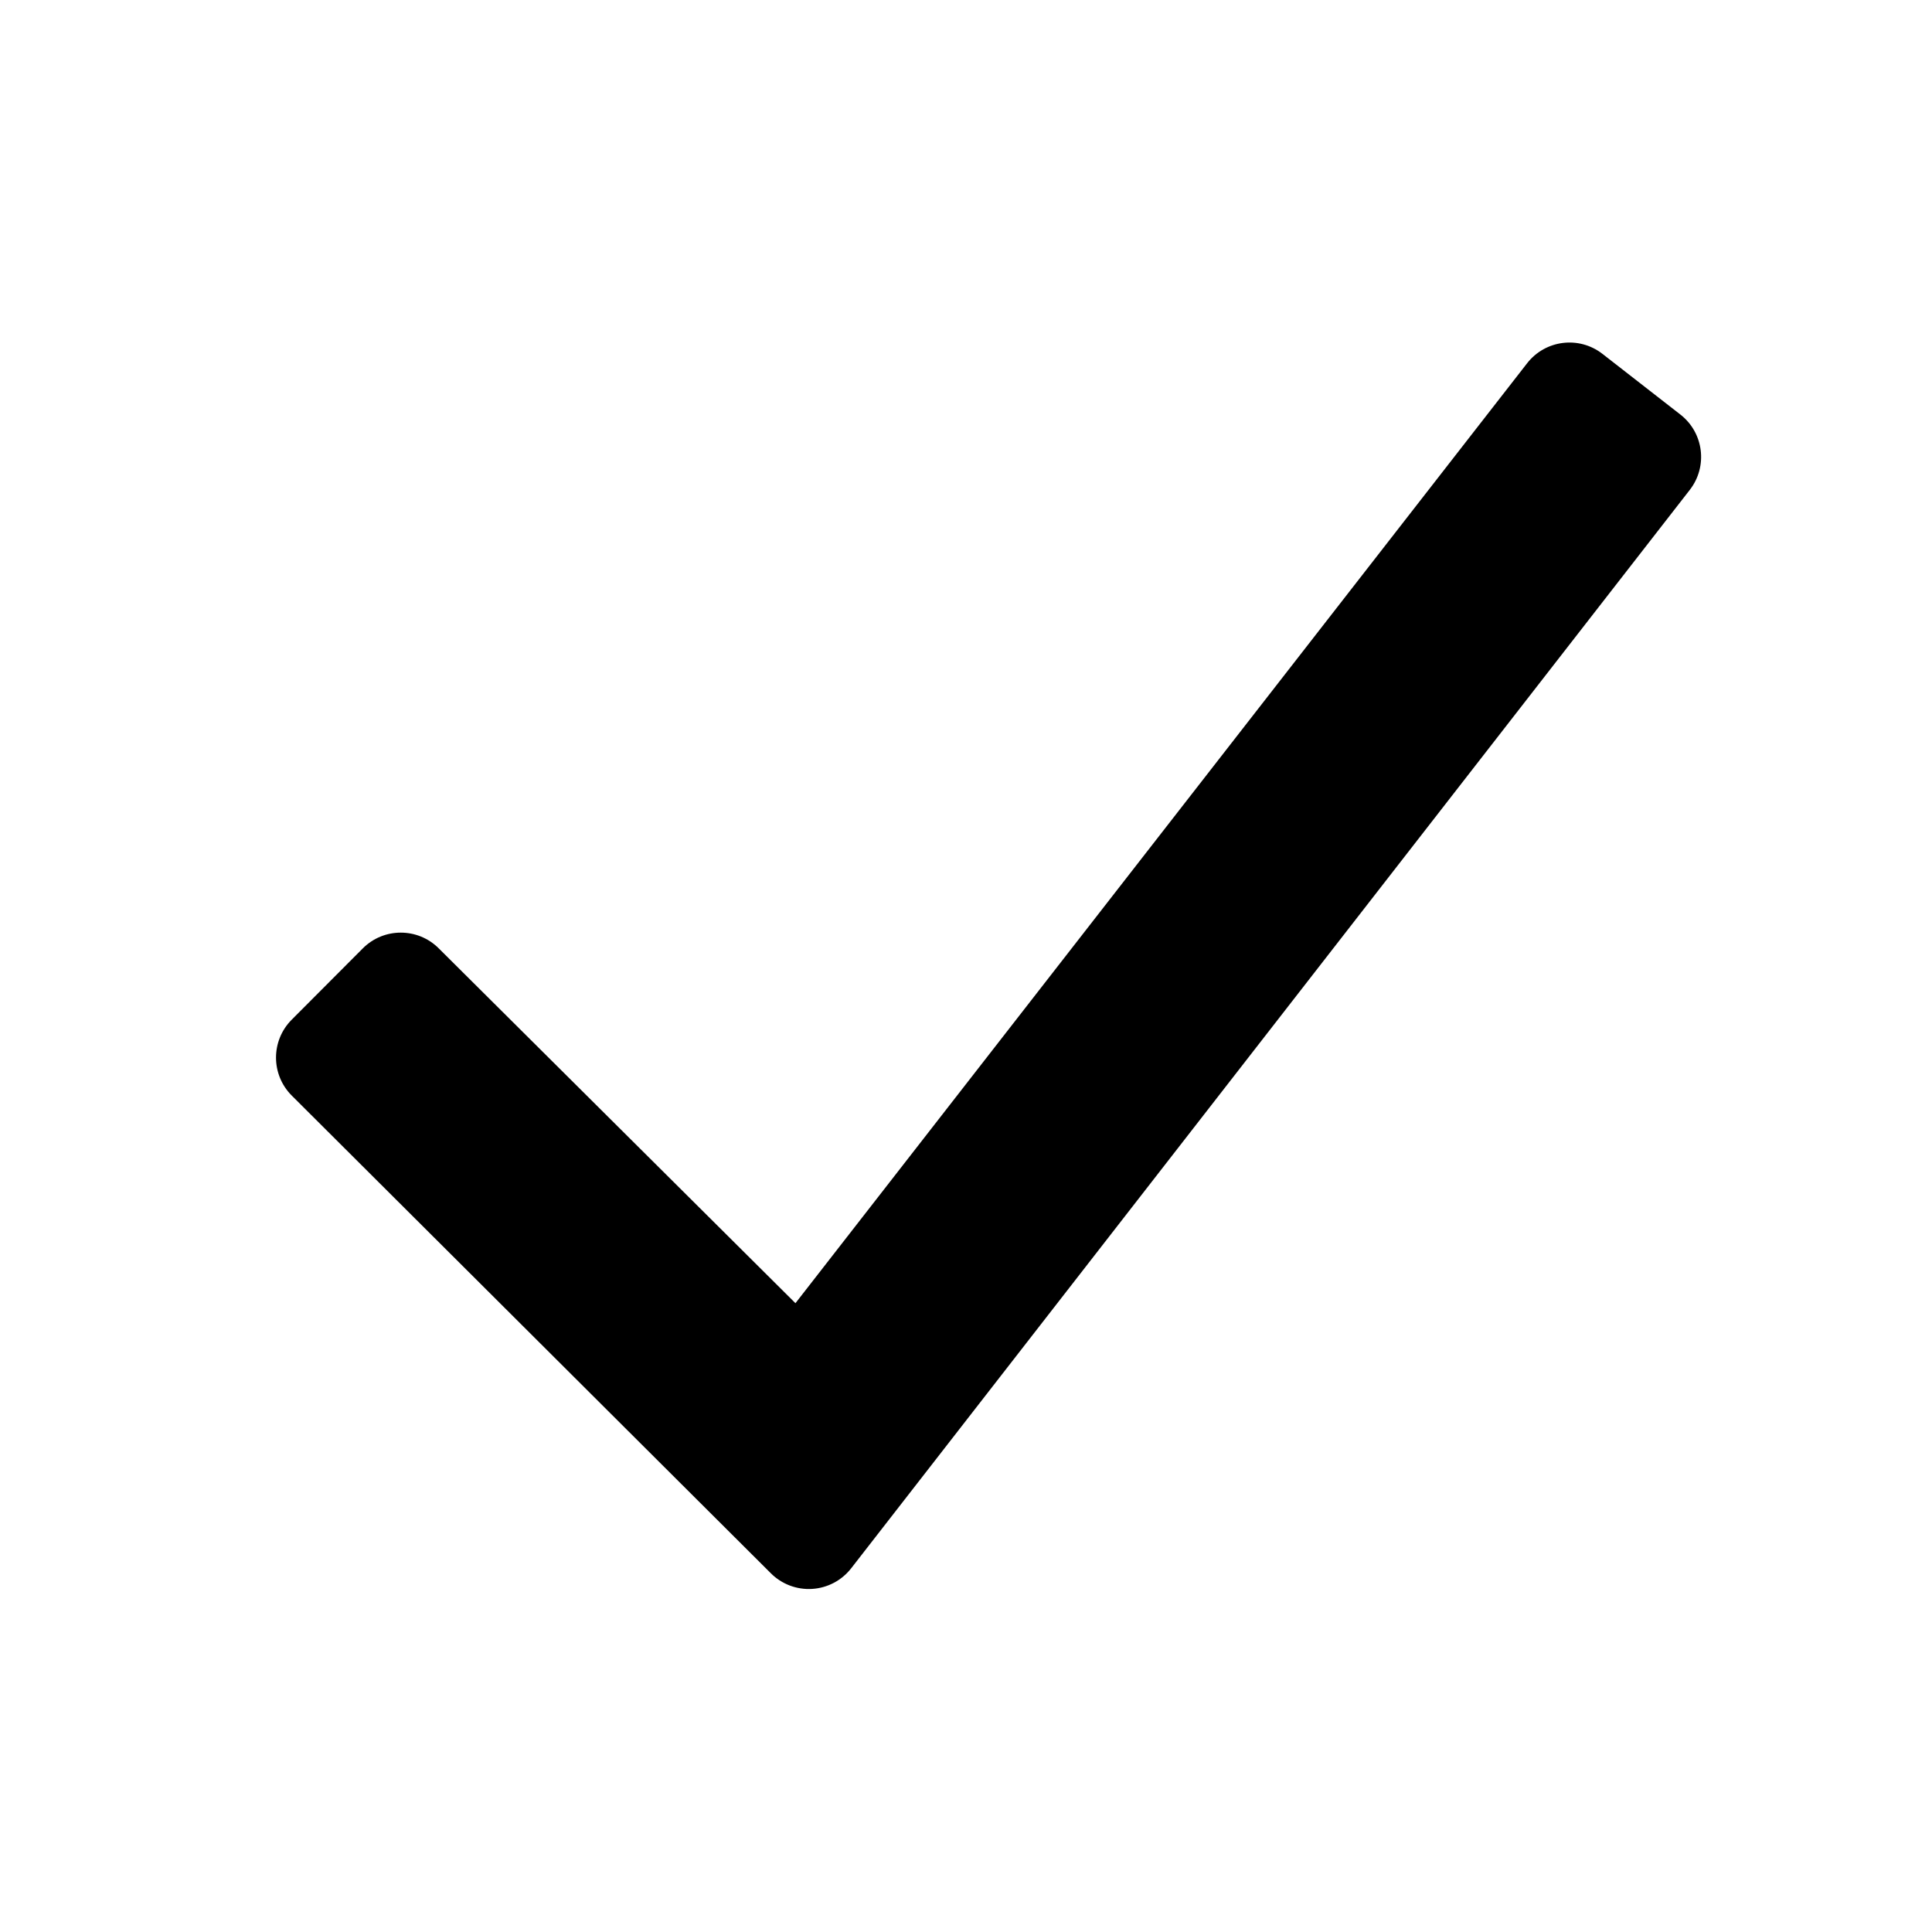
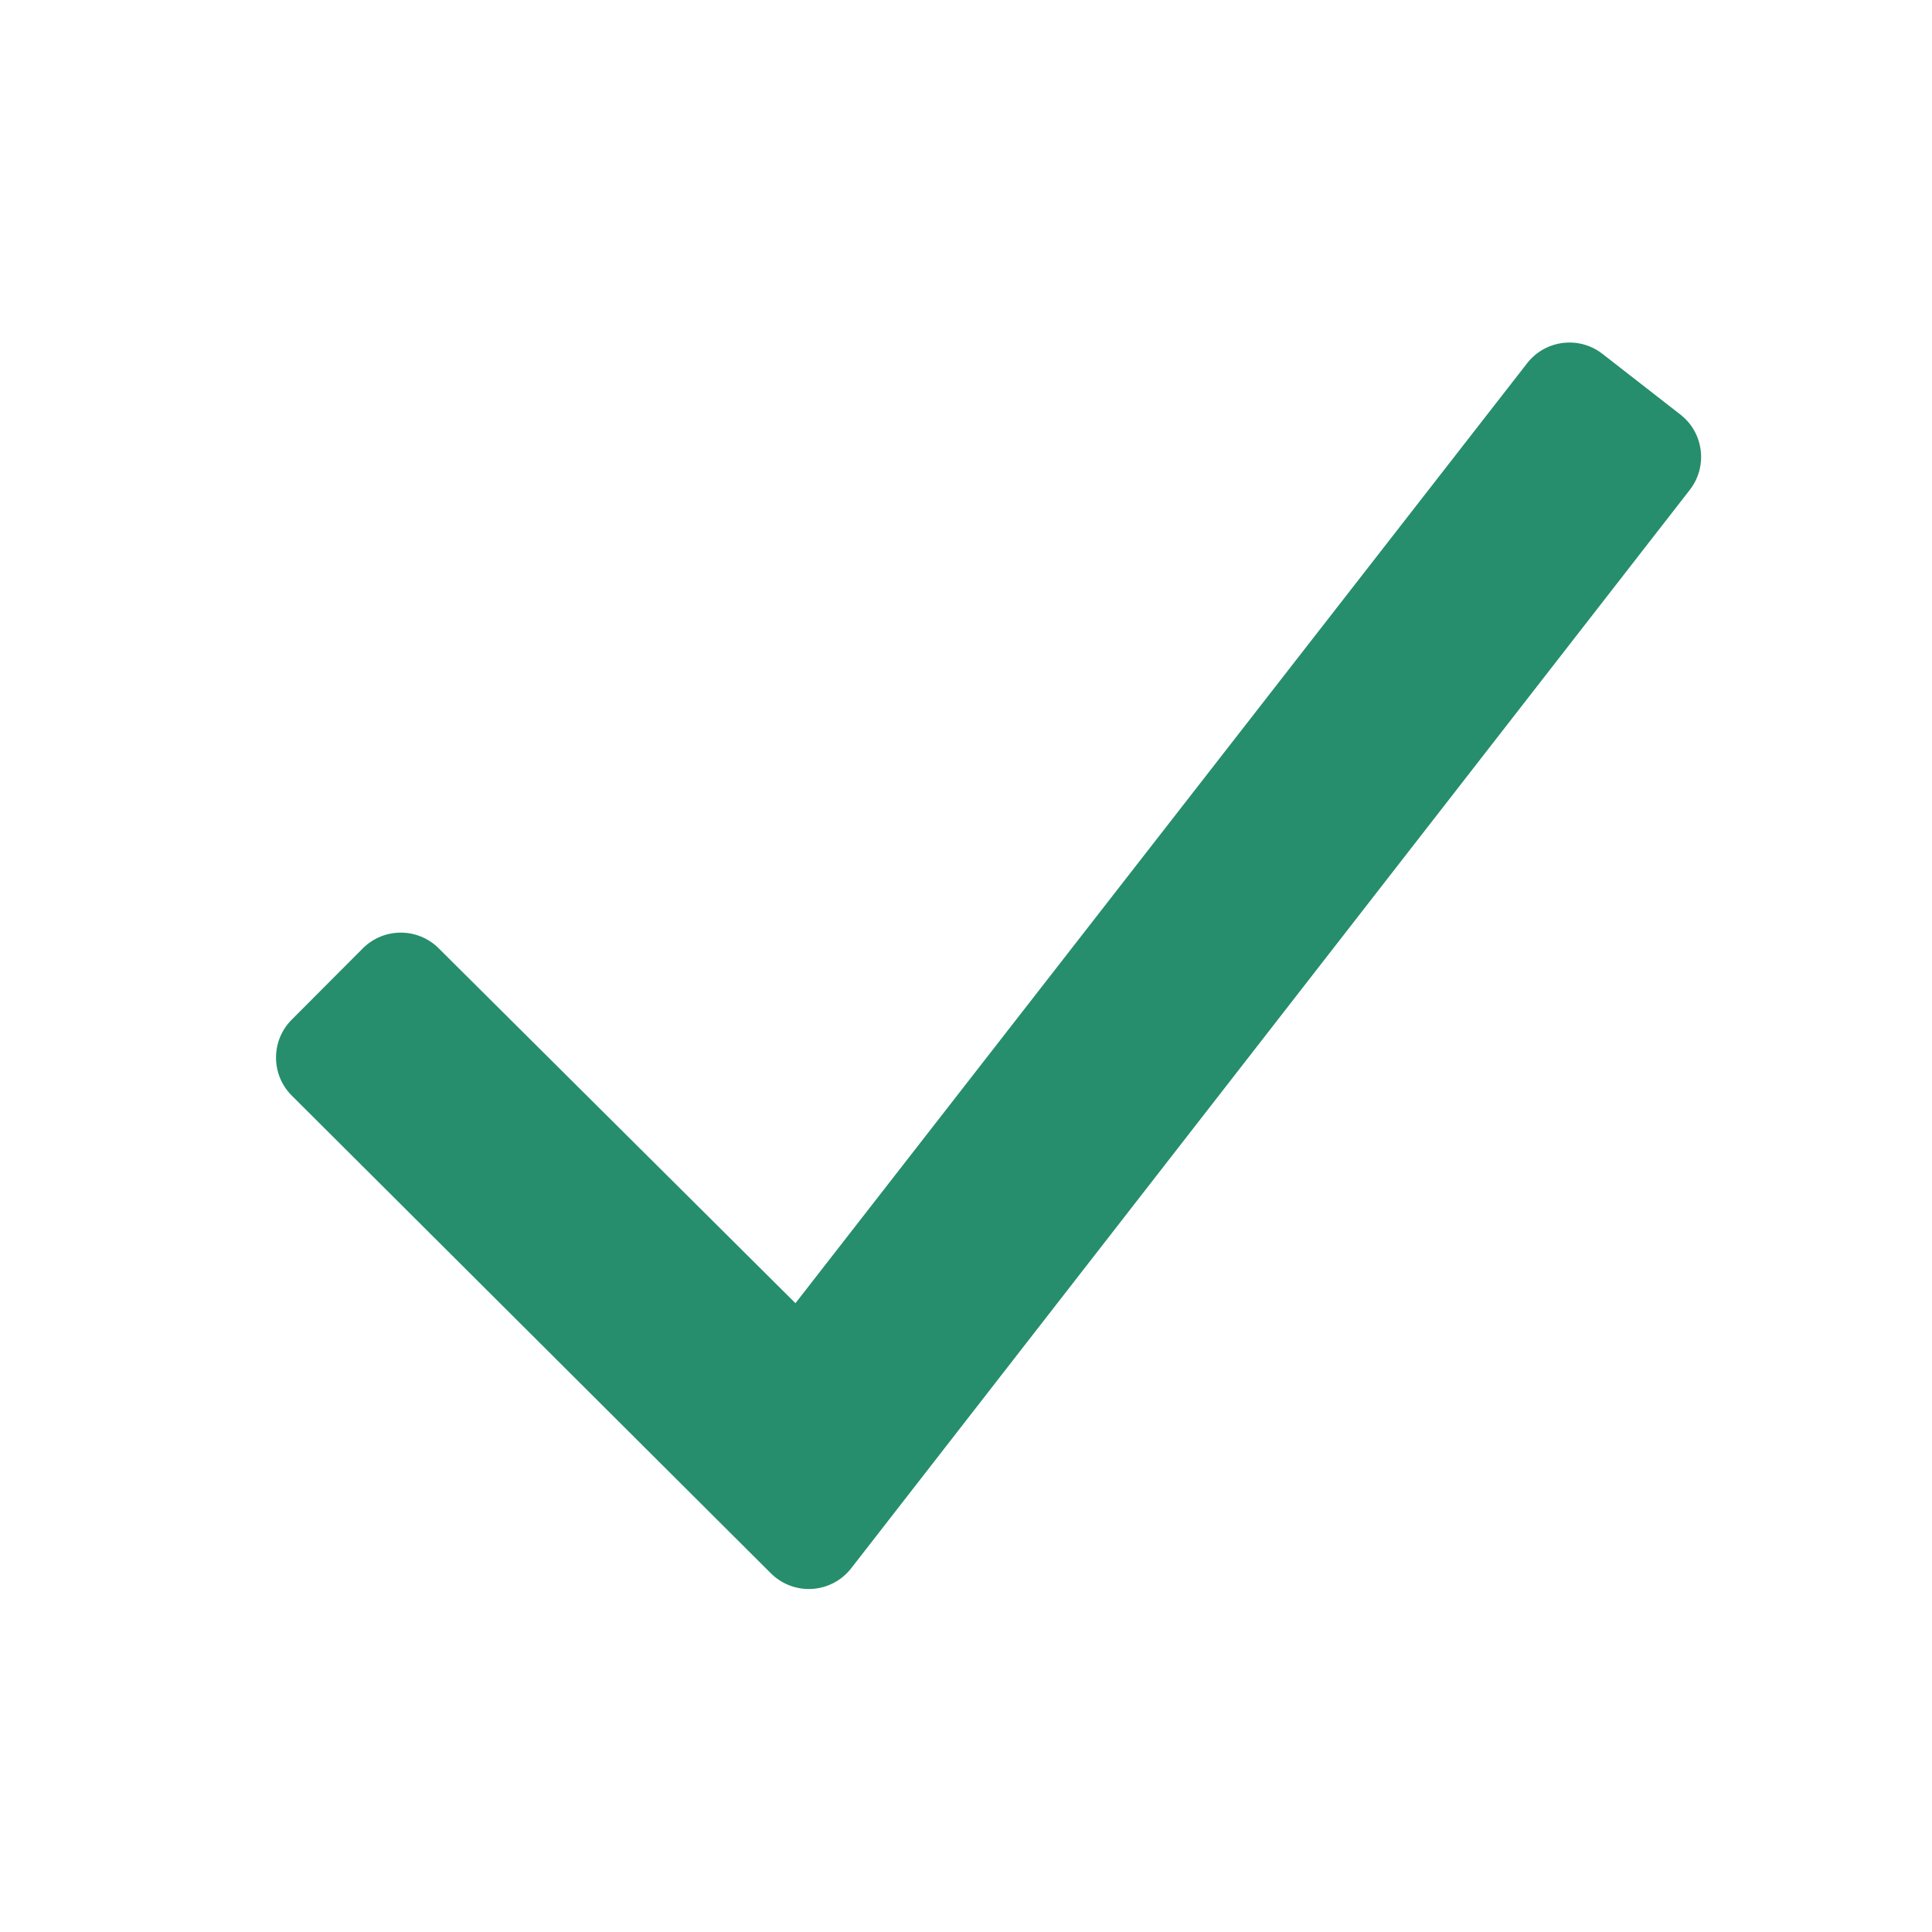
- <svg xmlns="http://www.w3.org/2000/svg" style="color: green" viewBox="0 0 36 36" class="yxBNXG_spectrum-Icon yxBNXG_spectrum-Icon--sizeS" focusable="false" aria-hidden="true" role="img">
-   <path fill-rule="evenodd" d="M31.312,7.725,29.857,6.592a1,1,0,0,0-1.4.175L14.822,24.283,8.175,17.671a1,1,0,0,0-1.414,0L5.436,19a1,1,0,0,0,0,1.414l8.926,8.9a1,1,0,0,0,1.5-.093L31.487,9.128A1,1,0,0,0,31.312,7.725Z" />
+ <svg xmlns="http://www.w3.org/2000/svg" viewBox="0 0 36 36" class="yxBNXG_spectrum-Icon yxBNXG_spectrum-Icon--sizeS" focusable="false" aria-hidden="true" role="img">
+   <path fill="#268e6c" fill-rule="evenodd" d="M31.312,7.725,29.857,6.592a1,1,0,0,0-1.4.175L14.822,24.283,8.175,17.671a1,1,0,0,0-1.414,0L5.436,19a1,1,0,0,0,0,1.414l8.926,8.9a1,1,0,0,0,1.5-.093L31.487,9.128A1,1,0,0,0,31.312,7.725Z" />
</svg>
